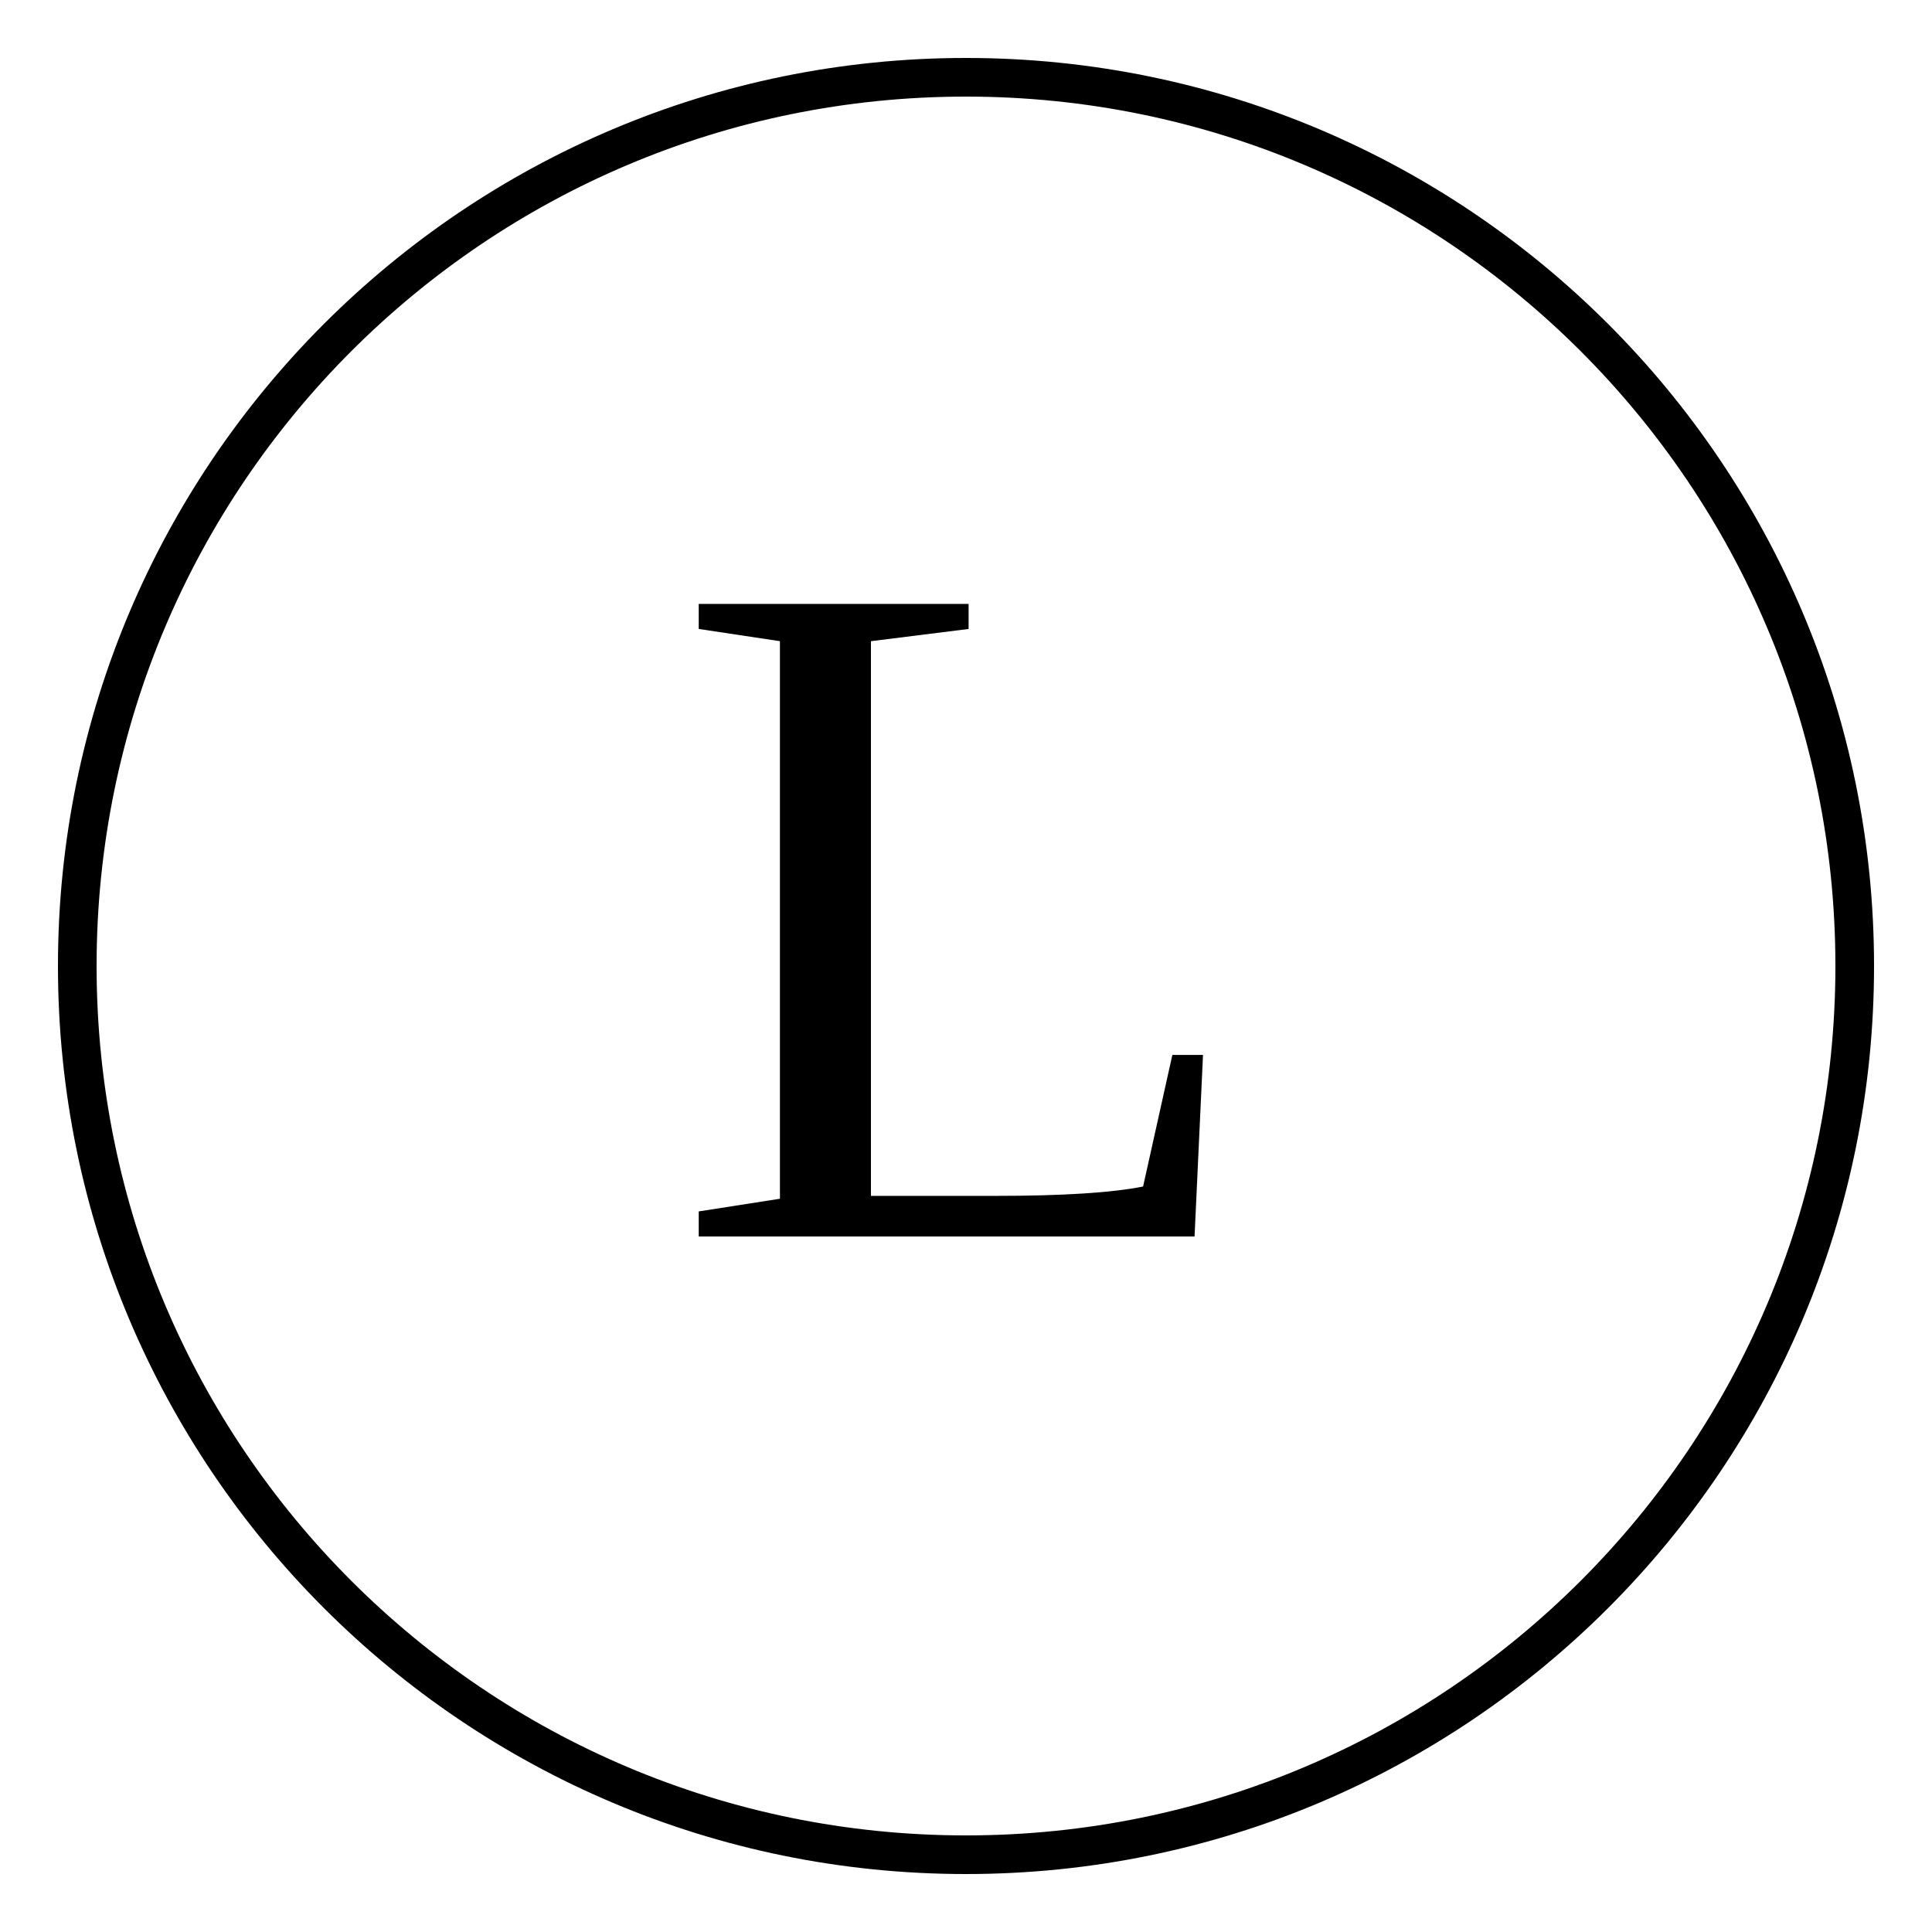
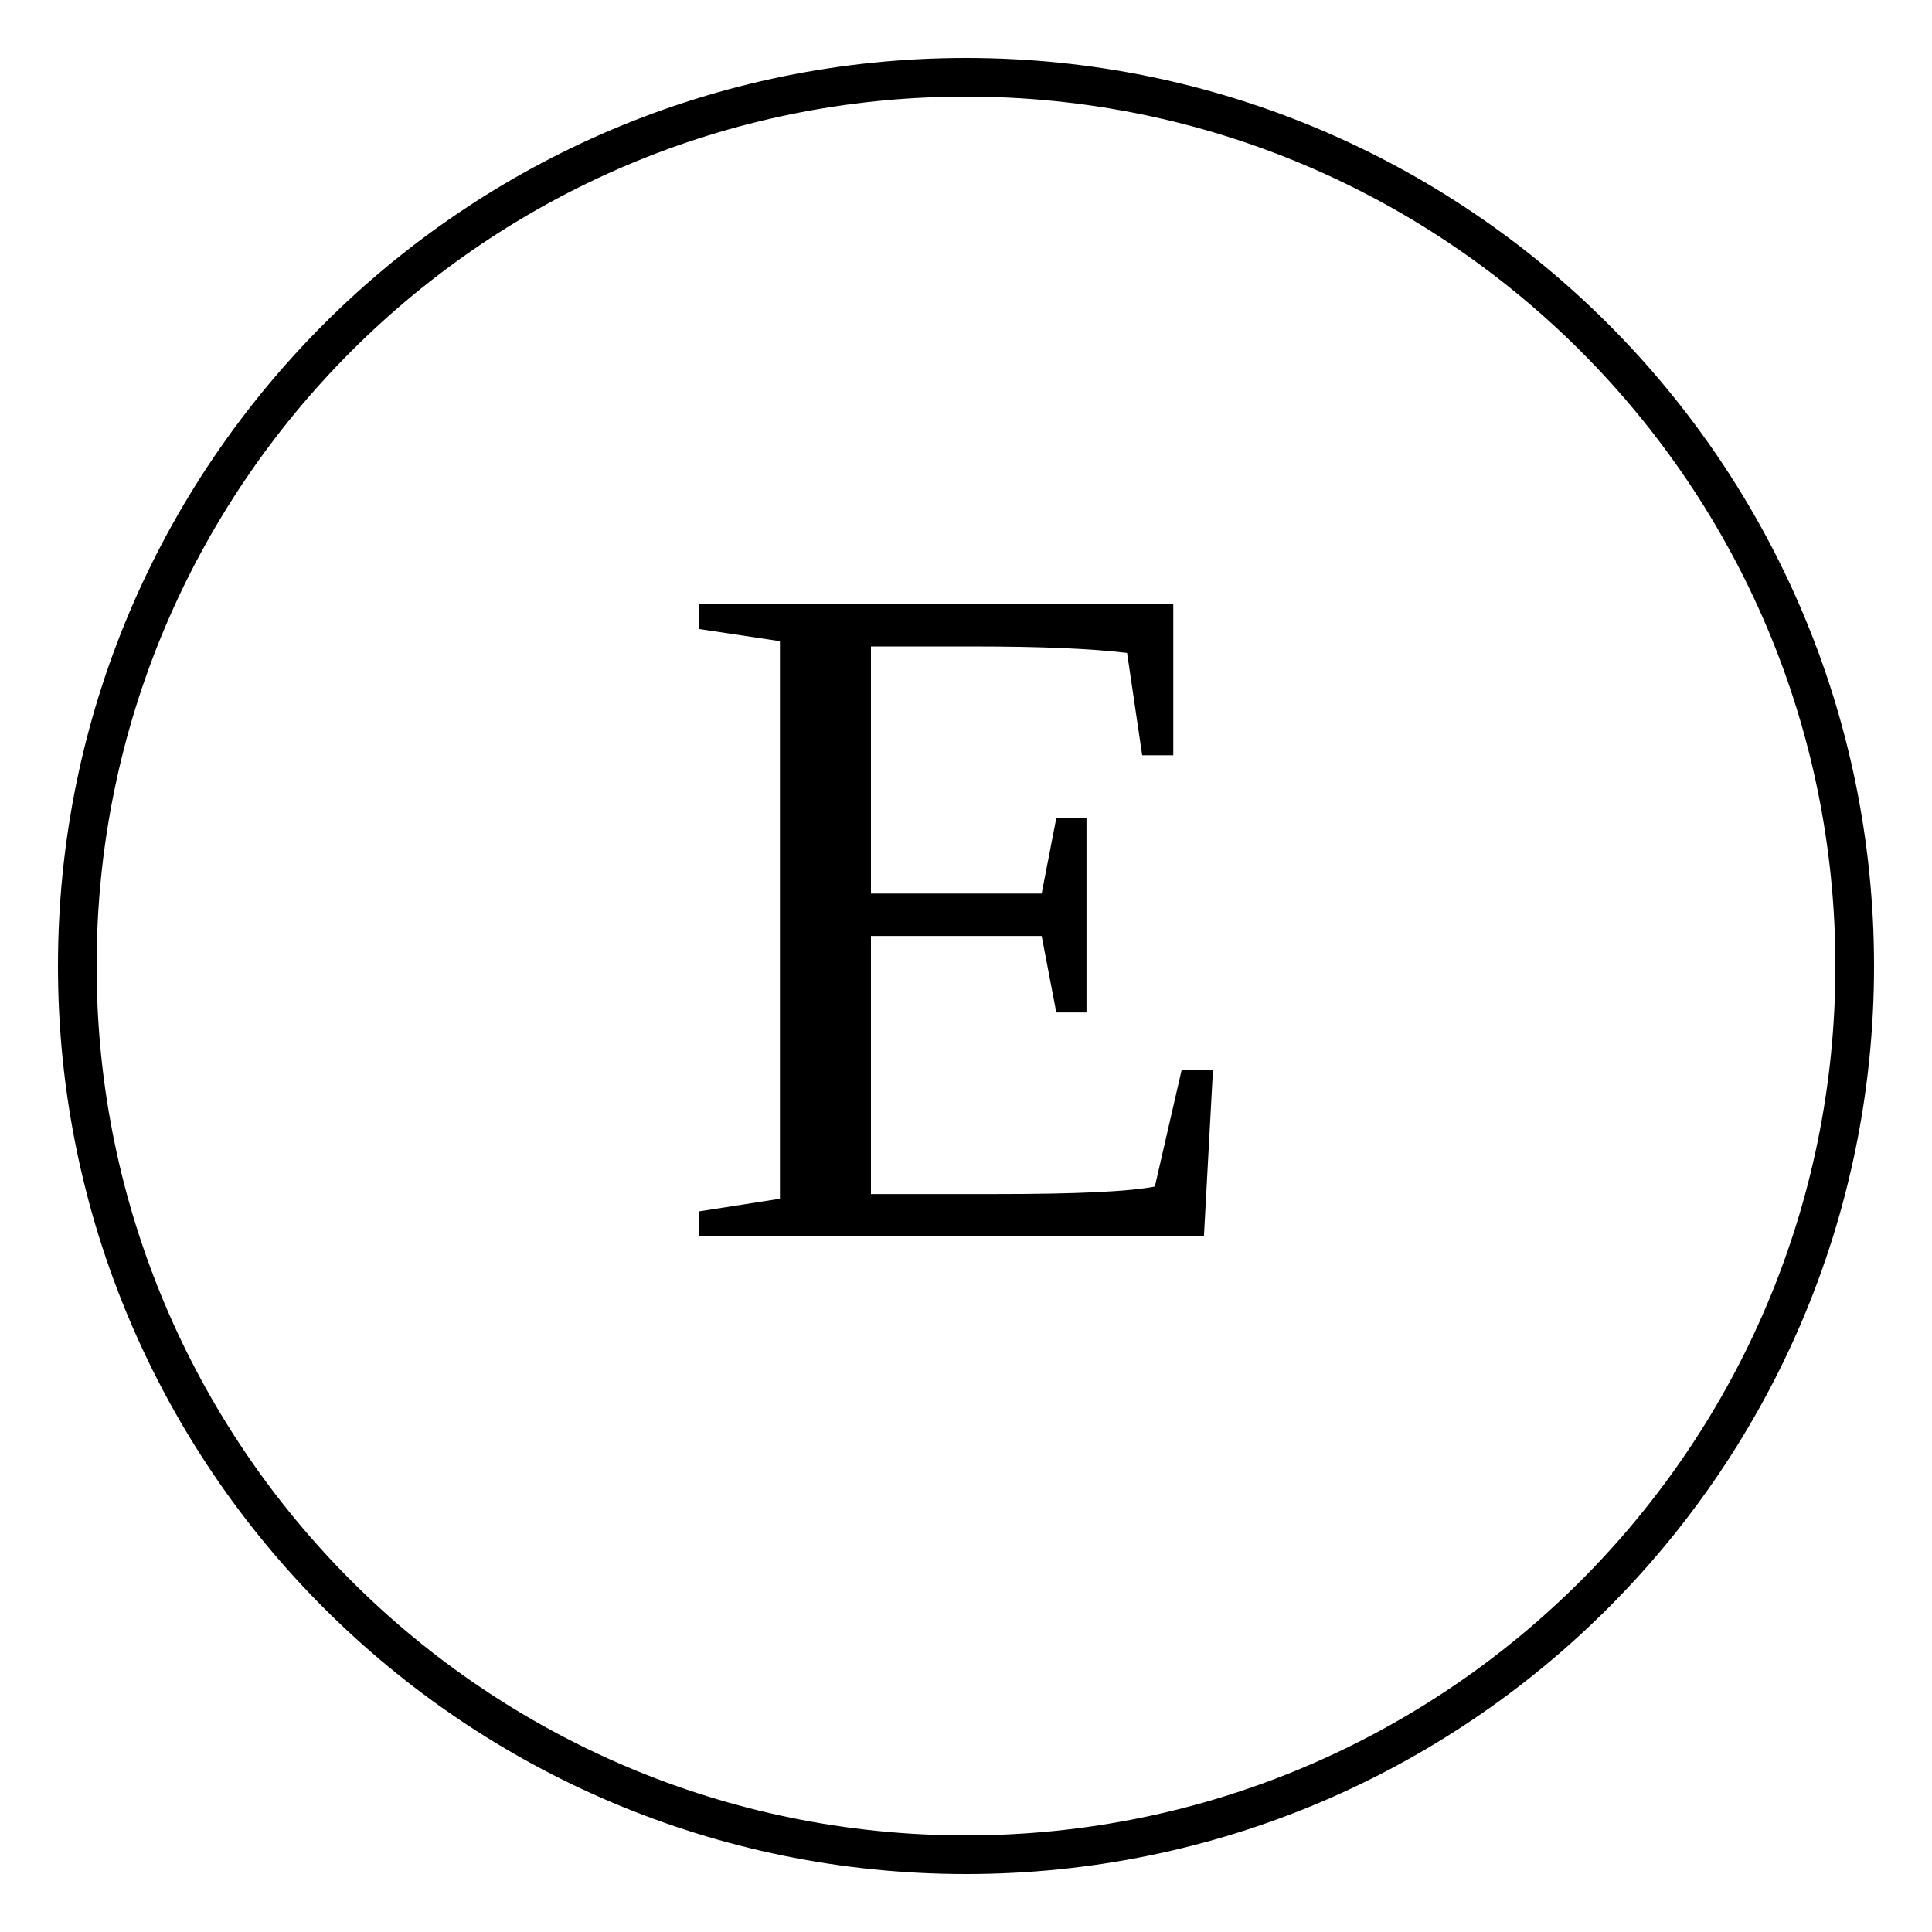
<svg xmlns="http://www.w3.org/2000/svg" viewBox="0 0 200 200" width="200" height="200">
  <circle cx="100" cy="100" r="92" fill="none" stroke="#000000" stroke-width="4" />
-   <text x="100" y="128" text-anchor="middle" font-family="Georgia, 'Times New Roman', serif" font-size="100" font-weight="400" letter-spacing="2" fill="#000000">L</text>
+   <text x="100" y="128" text-anchor="middle" font-family="Georgia, 'Times New Roman', serif" font-size="100" font-weight="400" letter-spacing="2" fill="#000000">E</text>
</svg>
